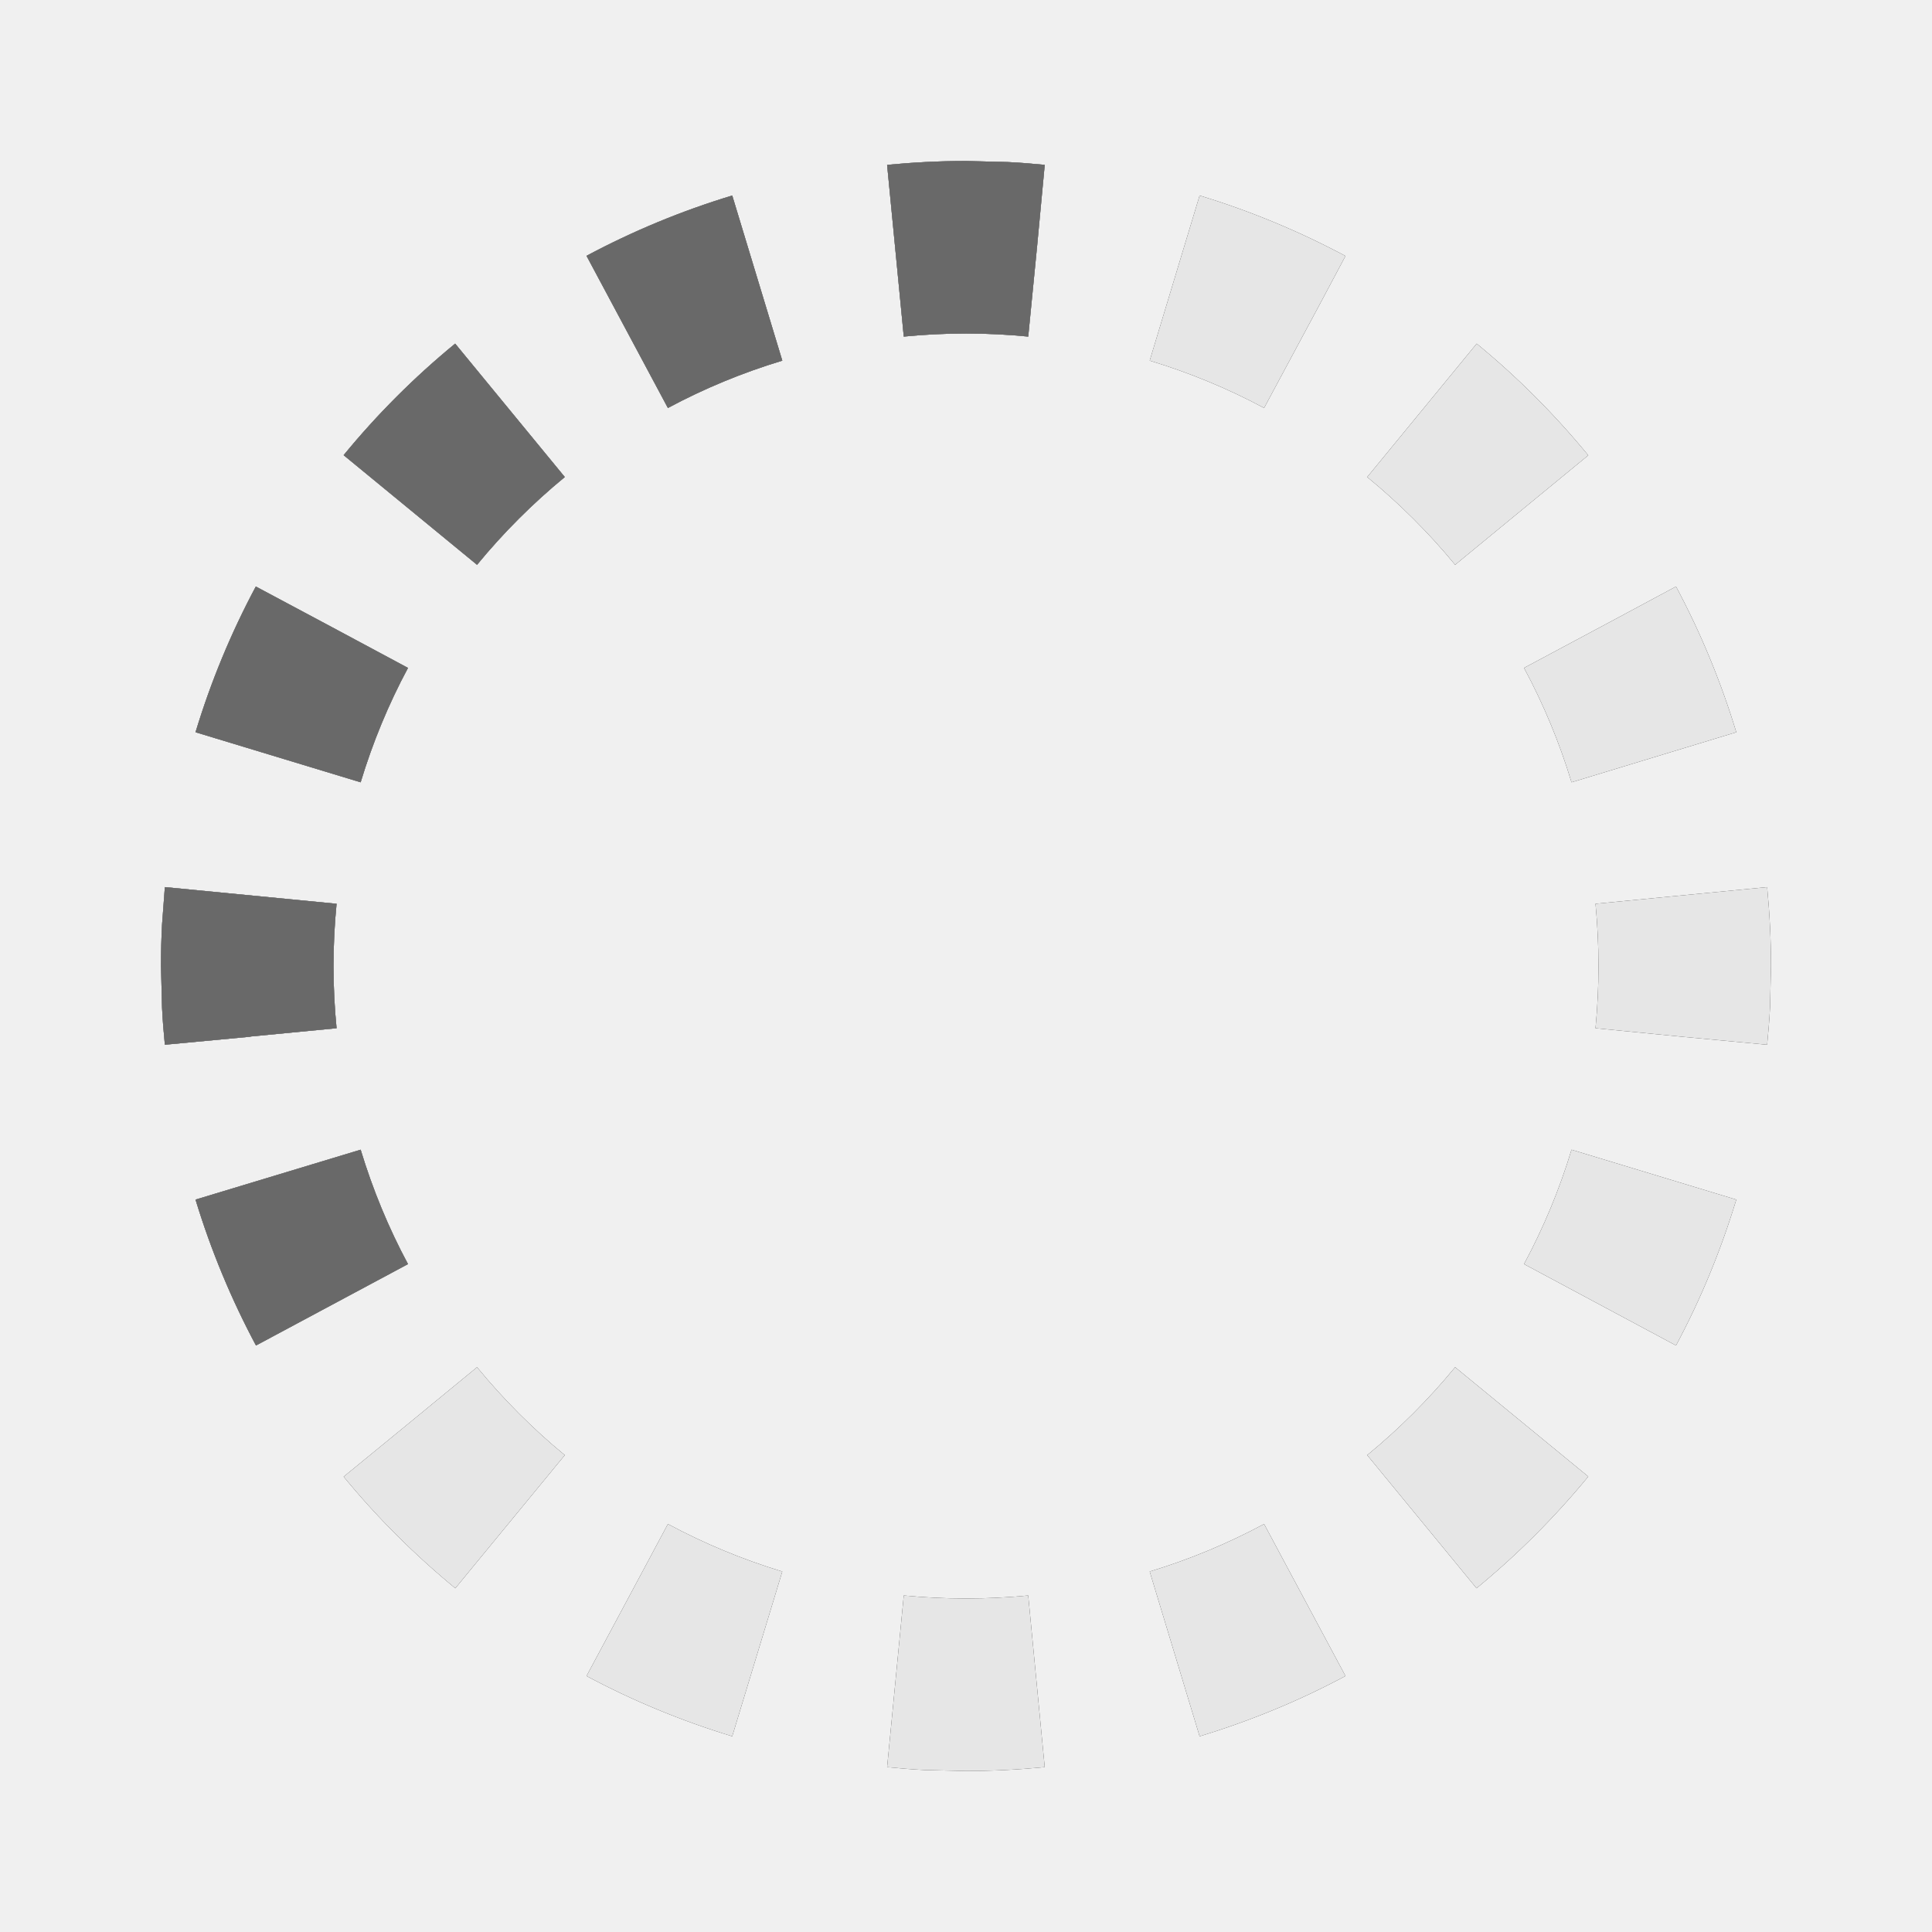
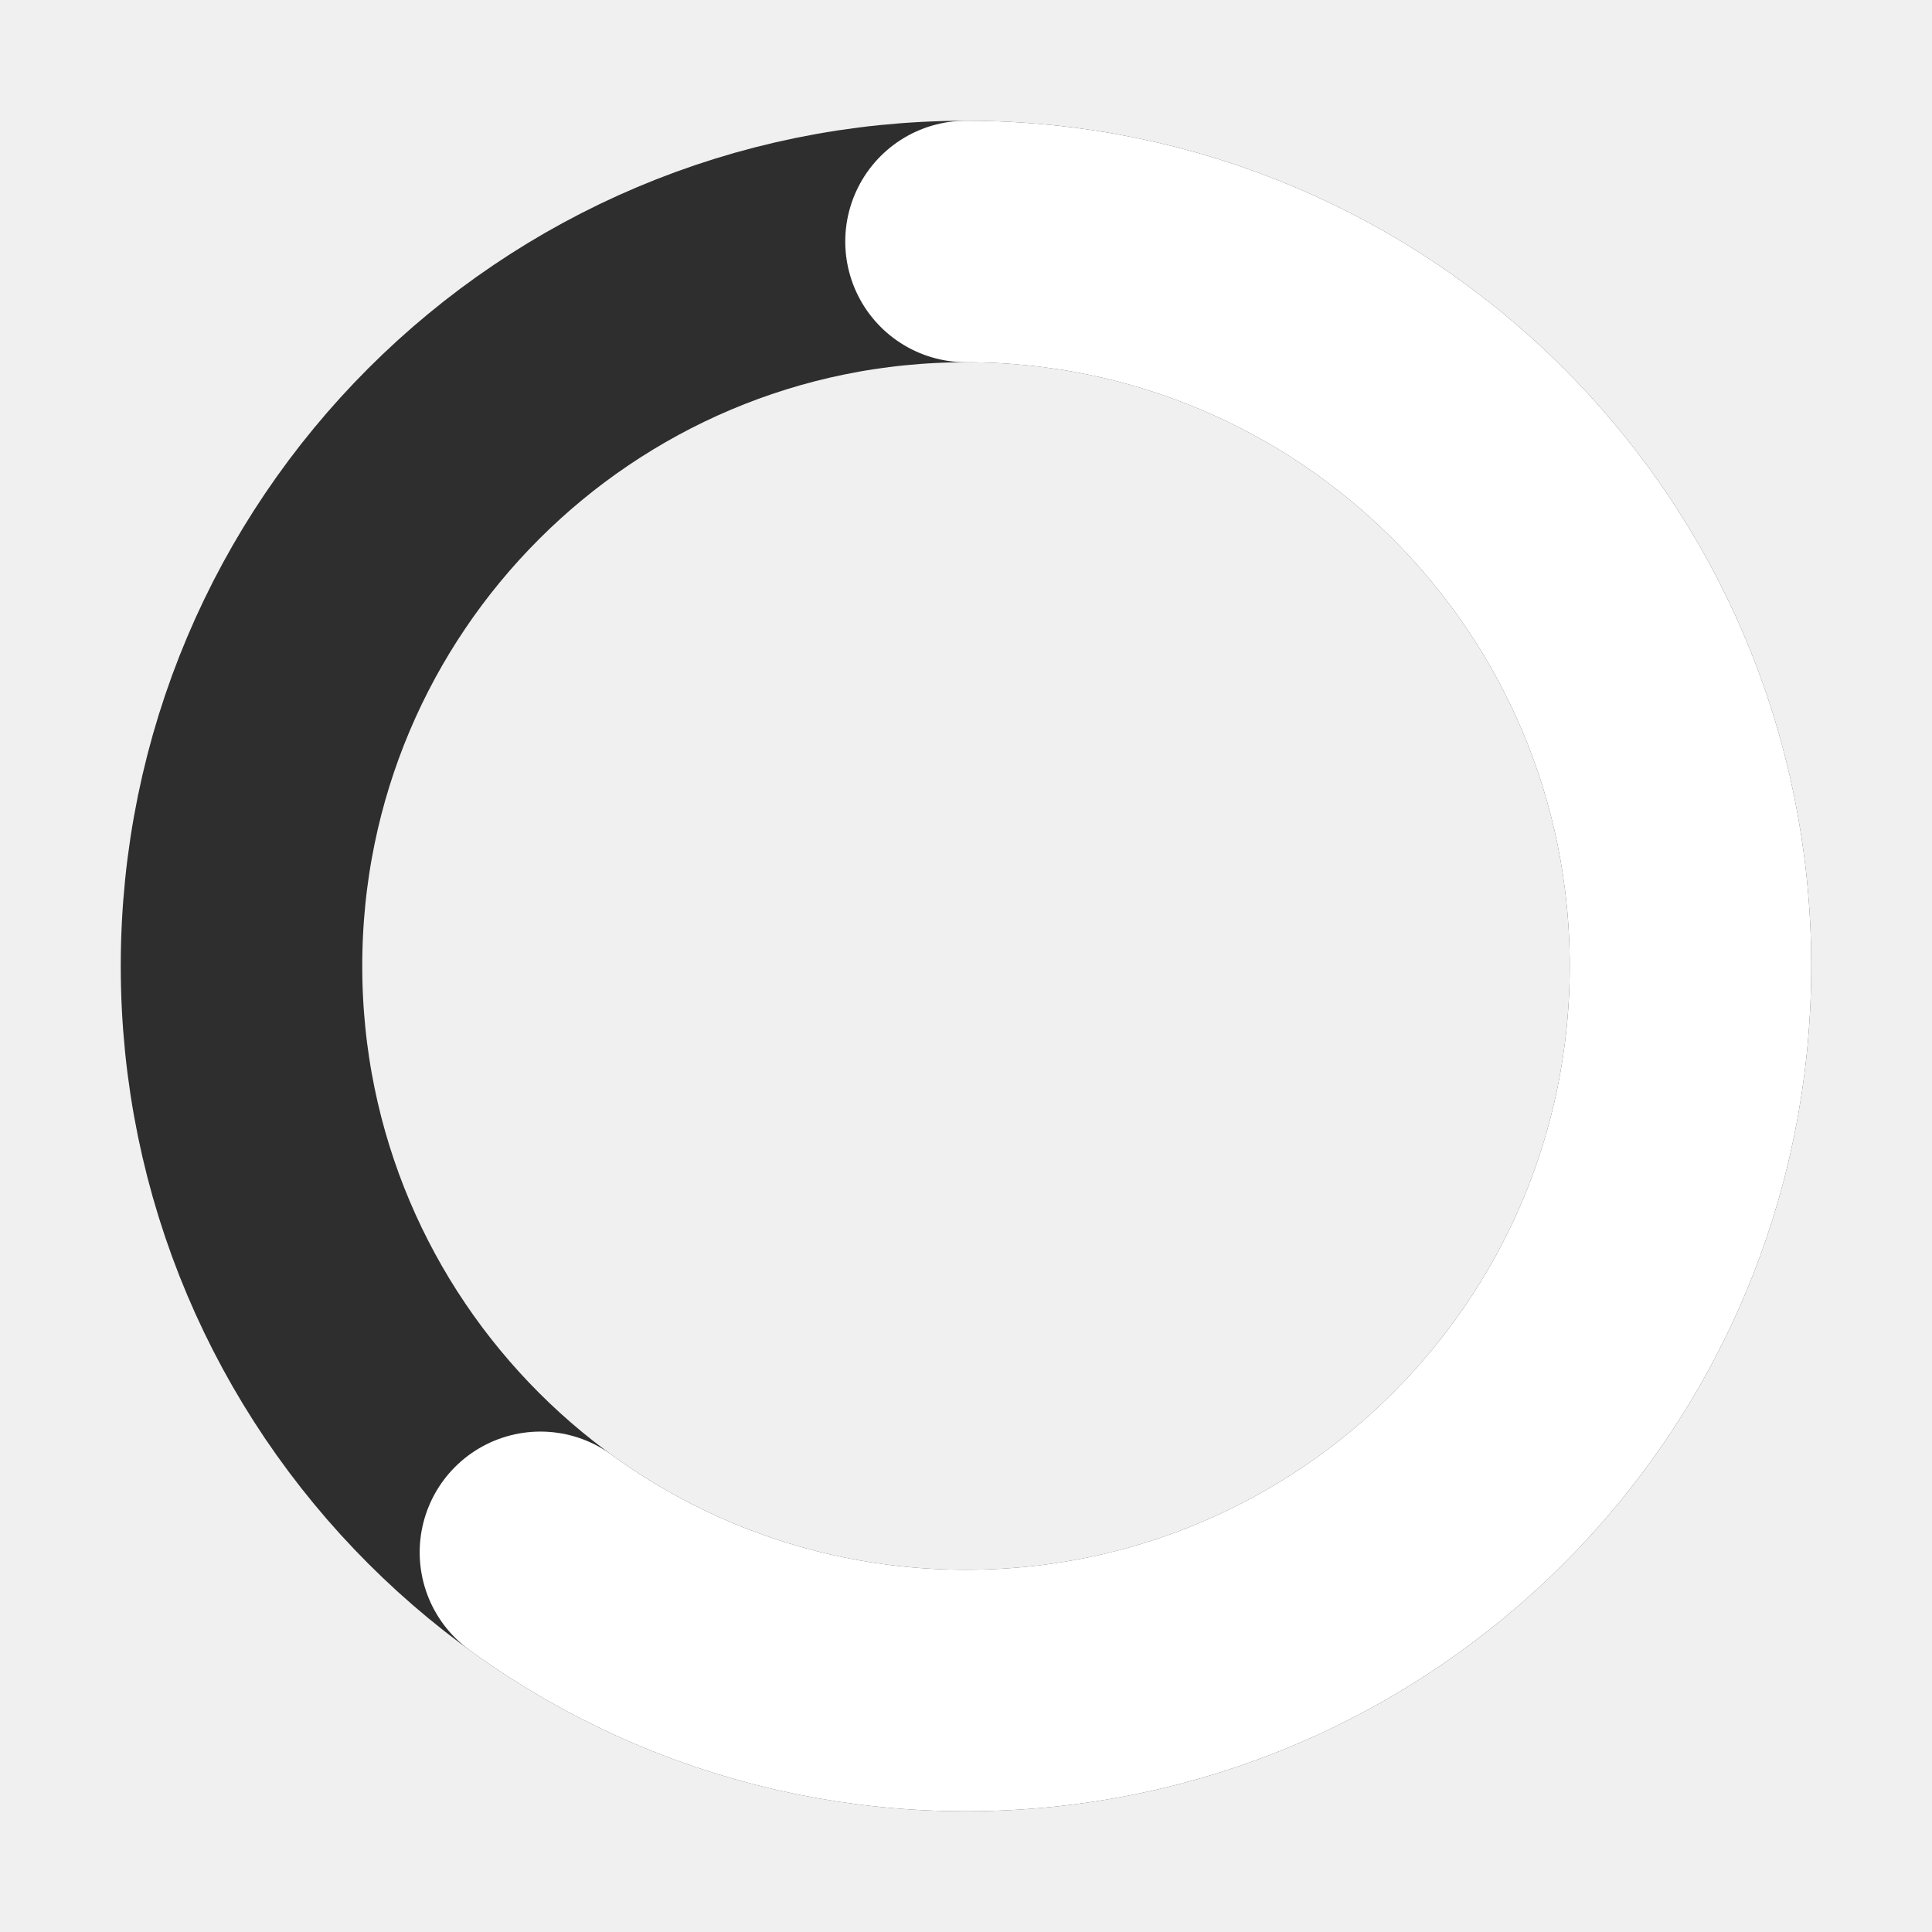
<svg xmlns="http://www.w3.org/2000/svg" width="24" height="24" viewBox="0 0 24 24" fill="none">
-   <path d="M12.978 21.952C12.657 21.983 12.331 22 12.001 22L11.486 21.988C11.33 21.98 11.174 21.967 11.02 21.952L11.227 19.82C11.48 19.844 11.74 19.857 12.001 19.857C12.262 19.857 12.52 19.844 12.773 19.82L12.978 21.952Z" fill="#050505" />
-   <path d="M12.978 21.952C12.657 21.983 12.331 22 12.001 22L11.486 21.988C11.33 21.98 11.174 21.967 11.02 21.952L11.227 19.82C11.48 19.844 11.74 19.857 12.001 19.857C12.262 19.857 12.52 19.844 12.773 19.82L12.978 21.952Z" fill="white" fill-opacity="0.9" />
-   <path d="M8.297 18.932C8.746 19.173 9.222 19.372 9.718 19.522L9.096 21.569C8.465 21.377 7.858 21.126 7.286 20.82L8.297 18.932Z" fill="#050505" />
-   <path d="M8.297 18.932C8.746 19.173 9.222 19.372 9.718 19.522L9.096 21.569C8.465 21.377 7.858 21.126 7.286 20.82L8.297 18.932Z" fill="white" fill-opacity="0.9" />
-   <path d="M16.714 20.82C16.141 21.127 15.534 21.377 14.902 21.569L14.282 19.522C14.778 19.372 15.254 19.173 15.703 18.932L16.714 20.82Z" fill="#050505" />
-   <path d="M16.714 20.82C16.141 21.127 15.534 21.377 14.902 21.569L14.282 19.522C14.778 19.372 15.254 19.173 15.703 18.932L16.714 20.82Z" fill="white" fill-opacity="0.9" />
-   <path d="M5.926 16.984C6.253 17.382 6.618 17.749 7.016 18.076L5.656 19.73C5.15 19.314 4.684 18.85 4.269 18.344L5.022 17.727L5.926 16.984Z" fill="#050505" />
-   <path d="M5.926 16.984C6.253 17.382 6.618 17.749 7.016 18.076L5.656 19.73C5.15 19.314 4.684 18.85 4.269 18.344L5.022 17.727L5.926 16.984Z" fill="white" fill-opacity="0.9" />
-   <path d="M19.73 18.342C19.313 18.849 18.849 19.313 18.342 19.73L16.984 18.076C17.382 17.749 17.749 17.382 18.076 16.984L19.73 18.342Z" fill="#050505" />
-   <path d="M19.73 18.342C19.313 18.849 18.849 19.313 18.342 19.73L16.984 18.076C17.382 17.749 17.749 17.382 18.076 16.984L19.73 18.342Z" fill="white" fill-opacity="0.9" />
-   <path d="M4.48 14.282C4.63 14.777 4.827 15.254 5.068 15.703L3.18 16.714C2.874 16.141 2.621 15.534 2.429 14.902L4.48 14.282Z" fill="#050505" />
-   <path d="M4.48 14.282C4.63 14.777 4.827 15.254 5.068 15.703L3.18 16.714C2.874 16.141 2.621 15.534 2.429 14.902L4.48 14.282Z" fill="white" fill-opacity="0.9" />
-   <path d="M21.569 14.902C21.377 15.534 21.127 16.141 20.82 16.714L18.932 15.703C19.173 15.254 19.372 14.778 19.522 14.282L21.569 14.902Z" fill="#050505" />
-   <path d="M21.569 14.902C21.377 15.534 21.127 16.141 20.82 16.714L18.932 15.703C19.173 15.254 19.372 14.778 19.522 14.282L21.569 14.902Z" fill="white" fill-opacity="0.9" />
-   <path d="M4.181 11.227C4.156 11.48 4.143 11.74 4.143 12.001C4.143 12.262 4.156 12.52 4.181 12.773L3.111 12.876L3.113 12.878L2.048 12.978C2.033 12.825 2.02 12.671 2.013 12.516L2 12.001C2 11.829 2.004 11.656 2.013 11.486L2.048 11.02L4.181 11.227Z" fill="#050505" />
-   <path d="M4.181 11.227C4.156 11.48 4.143 11.74 4.143 12.001C4.143 12.262 4.156 12.52 4.181 12.773L3.111 12.876L3.113 12.878L2.048 12.978C2.033 12.825 2.02 12.671 2.013 12.516L2 12.001C2 11.829 2.004 11.656 2.013 11.486L2.048 11.02L4.181 11.227Z" fill="white" fill-opacity="0.9" />
-   <path d="M21.952 11.02C21.983 11.342 22 11.67 22 12.001L21.988 12.516C21.98 12.671 21.967 12.825 21.952 12.978L20.887 12.878L19.82 12.773C19.844 12.52 19.857 12.262 19.857 12.001C19.857 11.74 19.844 11.48 19.82 11.227L21.952 11.02Z" fill="#050505" />
-   <path d="M21.952 11.02C21.983 11.342 22 11.67 22 12.001L21.988 12.516C21.98 12.671 21.967 12.825 21.952 12.978L20.887 12.878L19.82 12.773C19.844 12.52 19.857 12.262 19.857 12.001C19.857 11.74 19.844 11.48 19.82 11.227L21.952 11.02Z" fill="white" fill-opacity="0.9" />
-   <path d="M4.124 7.791L5.068 8.297C4.827 8.746 4.63 9.222 4.48 9.718L2.429 9.096C2.62 8.465 2.872 7.858 3.178 7.286L4.124 7.791Z" fill="#050505" />
-   <path d="M4.124 7.791L5.068 8.297C4.827 8.746 4.63 9.222 4.48 9.718L2.429 9.096C2.62 8.465 2.872 7.858 3.178 7.286L4.124 7.791Z" fill="white" fill-opacity="0.9" />
-   <path d="M20.82 7.286C21.126 7.858 21.377 8.465 21.569 9.096L19.522 9.718C19.372 9.222 19.173 8.746 18.932 8.297L20.114 7.665L20.82 7.286Z" fill="#050505" />
-   <path d="M20.82 7.286C21.126 7.858 21.377 8.465 21.569 9.096L19.522 9.718C19.372 9.222 19.173 8.746 18.932 8.297L20.114 7.665L20.82 7.286Z" fill="white" fill-opacity="0.9" />
-   <path d="M5.656 4.271L7.016 5.926C6.618 6.253 6.253 6.618 5.926 7.016L4.271 5.656L4.269 5.654C4.684 5.148 5.148 4.684 5.654 4.269L5.656 4.271Z" fill="#050505" />
-   <path d="M5.656 4.271L7.016 5.926C6.618 6.253 6.253 6.618 5.926 7.016L4.271 5.656L4.269 5.654C4.684 5.148 5.148 4.684 5.654 4.269L5.656 4.271Z" fill="white" fill-opacity="0.9" />
-   <path d="M18.344 4.269C18.85 4.684 19.314 5.15 19.73 5.656L18.076 7.016C17.749 6.618 17.382 6.253 16.984 5.926L18.344 4.269Z" fill="#050505" />
-   <path d="M18.344 4.269C18.85 4.684 19.314 5.15 19.73 5.656L18.076 7.016C17.749 6.618 17.382 6.253 16.984 5.926L18.344 4.269Z" fill="white" fill-opacity="0.9" />
-   <path d="M9.718 4.48C9.222 4.63 8.746 4.827 8.297 5.068L7.286 3.178C7.858 2.872 8.465 2.62 9.096 2.429L9.718 4.48Z" fill="#050505" />
-   <path d="M9.718 4.48C9.222 4.63 8.746 4.827 8.297 5.068L7.286 3.178C7.858 2.872 8.465 2.62 9.096 2.429L9.718 4.48Z" fill="white" fill-opacity="0.9" />
-   <path d="M14.902 2.429C15.534 2.621 16.141 2.874 16.714 3.18L16.385 3.798L15.703 5.068C15.254 4.827 14.777 4.63 14.282 4.48L14.902 2.429Z" fill="#050505" />
-   <path d="M14.902 2.429C15.534 2.621 16.141 2.874 16.714 3.18L16.385 3.798L15.703 5.068C15.254 4.827 14.777 4.63 14.282 4.48L14.902 2.429Z" fill="white" fill-opacity="0.9" />
-   <path d="M12.516 2.013C12.671 2.02 12.825 2.033 12.978 2.048L12.882 3.071L12.773 4.181C12.52 4.156 12.262 4.143 12.001 4.143C11.74 4.143 11.48 4.156 11.227 4.181L11.02 2.048C11.342 2.017 11.67 2 12.001 2L12.516 2.013Z" fill="#050505" />
-   <path d="M12.516 2.013C12.671 2.02 12.825 2.033 12.978 2.048L12.882 3.071L12.773 4.181C12.52 4.156 12.262 4.143 12.001 4.143C11.74 4.143 11.48 4.156 11.227 4.181L11.02 2.048C11.342 2.017 11.67 2 12.001 2L12.516 2.013Z" fill="white" fill-opacity="0.9" />
-   <path d="M4.48 14.282C4.63 14.777 4.827 15.254 5.068 15.703L3.18 16.714C2.874 16.141 2.621 15.534 2.429 14.902L4.48 14.282Z" fill="#050505" />
-   <path d="M4.48 14.282C4.63 14.777 4.827 15.254 5.068 15.703L3.18 16.714C2.874 16.141 2.621 15.534 2.429 14.902L4.48 14.282Z" fill="white" fill-opacity="0.4" />
-   <path d="M4.181 11.227C4.156 11.48 4.143 11.74 4.143 12.001C4.143 12.262 4.156 12.52 4.181 12.773L3.111 12.876L3.113 12.878L2.048 12.978C2.033 12.825 2.02 12.671 2.013 12.516L2 12.001C2 11.829 2.004 11.656 2.013 11.486L2.048 11.02L4.181 11.227Z" fill="#050505" />
-   <path d="M4.181 11.227C4.156 11.48 4.143 11.74 4.143 12.001C4.143 12.262 4.156 12.52 4.181 12.773L3.111 12.876L3.113 12.878L2.048 12.978C2.033 12.825 2.02 12.671 2.013 12.516L2 12.001C2 11.829 2.004 11.656 2.013 11.486L2.048 11.02L4.181 11.227Z" fill="white" fill-opacity="0.4" />
-   <path d="M4.124 7.791L5.068 8.297C4.827 8.746 4.63 9.222 4.48 9.718L2.429 9.096C2.62 8.465 2.872 7.858 3.178 7.286L4.124 7.791Z" fill="#050505" />
-   <path d="M4.124 7.791L5.068 8.297C4.827 8.746 4.63 9.222 4.48 9.718L2.429 9.096C2.62 8.465 2.872 7.858 3.178 7.286L4.124 7.791Z" fill="white" fill-opacity="0.4" />
-   <path d="M5.656 4.271L7.016 5.926C6.618 6.253 6.253 6.618 5.926 7.016L4.271 5.656L4.269 5.654C4.684 5.148 5.148 4.684 5.654 4.269L5.656 4.271Z" fill="#050505" />
-   <path d="M5.656 4.271L7.016 5.926C6.618 6.253 6.253 6.618 5.926 7.016L4.271 5.656L4.269 5.654C4.684 5.148 5.148 4.684 5.654 4.269L5.656 4.271Z" fill="white" fill-opacity="0.4" />
-   <path d="M9.718 4.48C9.222 4.63 8.746 4.827 8.297 5.068L7.286 3.178C7.858 2.872 8.465 2.62 9.096 2.429L9.718 4.48Z" fill="#050505" />
-   <path d="M9.718 4.48C9.222 4.63 8.746 4.827 8.297 5.068L7.286 3.178C7.858 2.872 8.465 2.62 9.096 2.429L9.718 4.48Z" fill="white" fill-opacity="0.4" />
-   <path d="M12.516 2.013C12.671 2.02 12.825 2.033 12.978 2.048L12.882 3.071L12.773 4.181C12.52 4.156 12.262 4.143 12.001 4.143C11.74 4.143 11.48 4.156 11.227 4.181L11.02 2.048C11.342 2.017 11.67 2 12.001 2L12.516 2.013Z" fill="#050505" />
-   <path d="M12.516 2.013C12.671 2.02 12.825 2.033 12.978 2.048L12.882 3.071L12.773 4.181C12.52 4.156 12.262 4.143 12.001 4.143C11.74 4.143 11.48 4.156 11.227 4.181L11.02 2.048C11.342 2.017 11.67 2 12.001 2L12.516 2.013Z" fill="white" fill-opacity="0.4" />
+   <circle cx="12.0" cy="12.0" r="9.0" fill="none" stroke="#2e2e2e" stroke-width="3.0" />
+   <circle cx="12.0" cy="12.0" r="9.0" fill="none" stroke="#ffffff" stroke-width="3.0" stroke-linecap="round" stroke-dasharray="33.929 56.549" stroke-dashoffset="0" transform="rotate(-90 12.0 12.0)" />
</svg>
